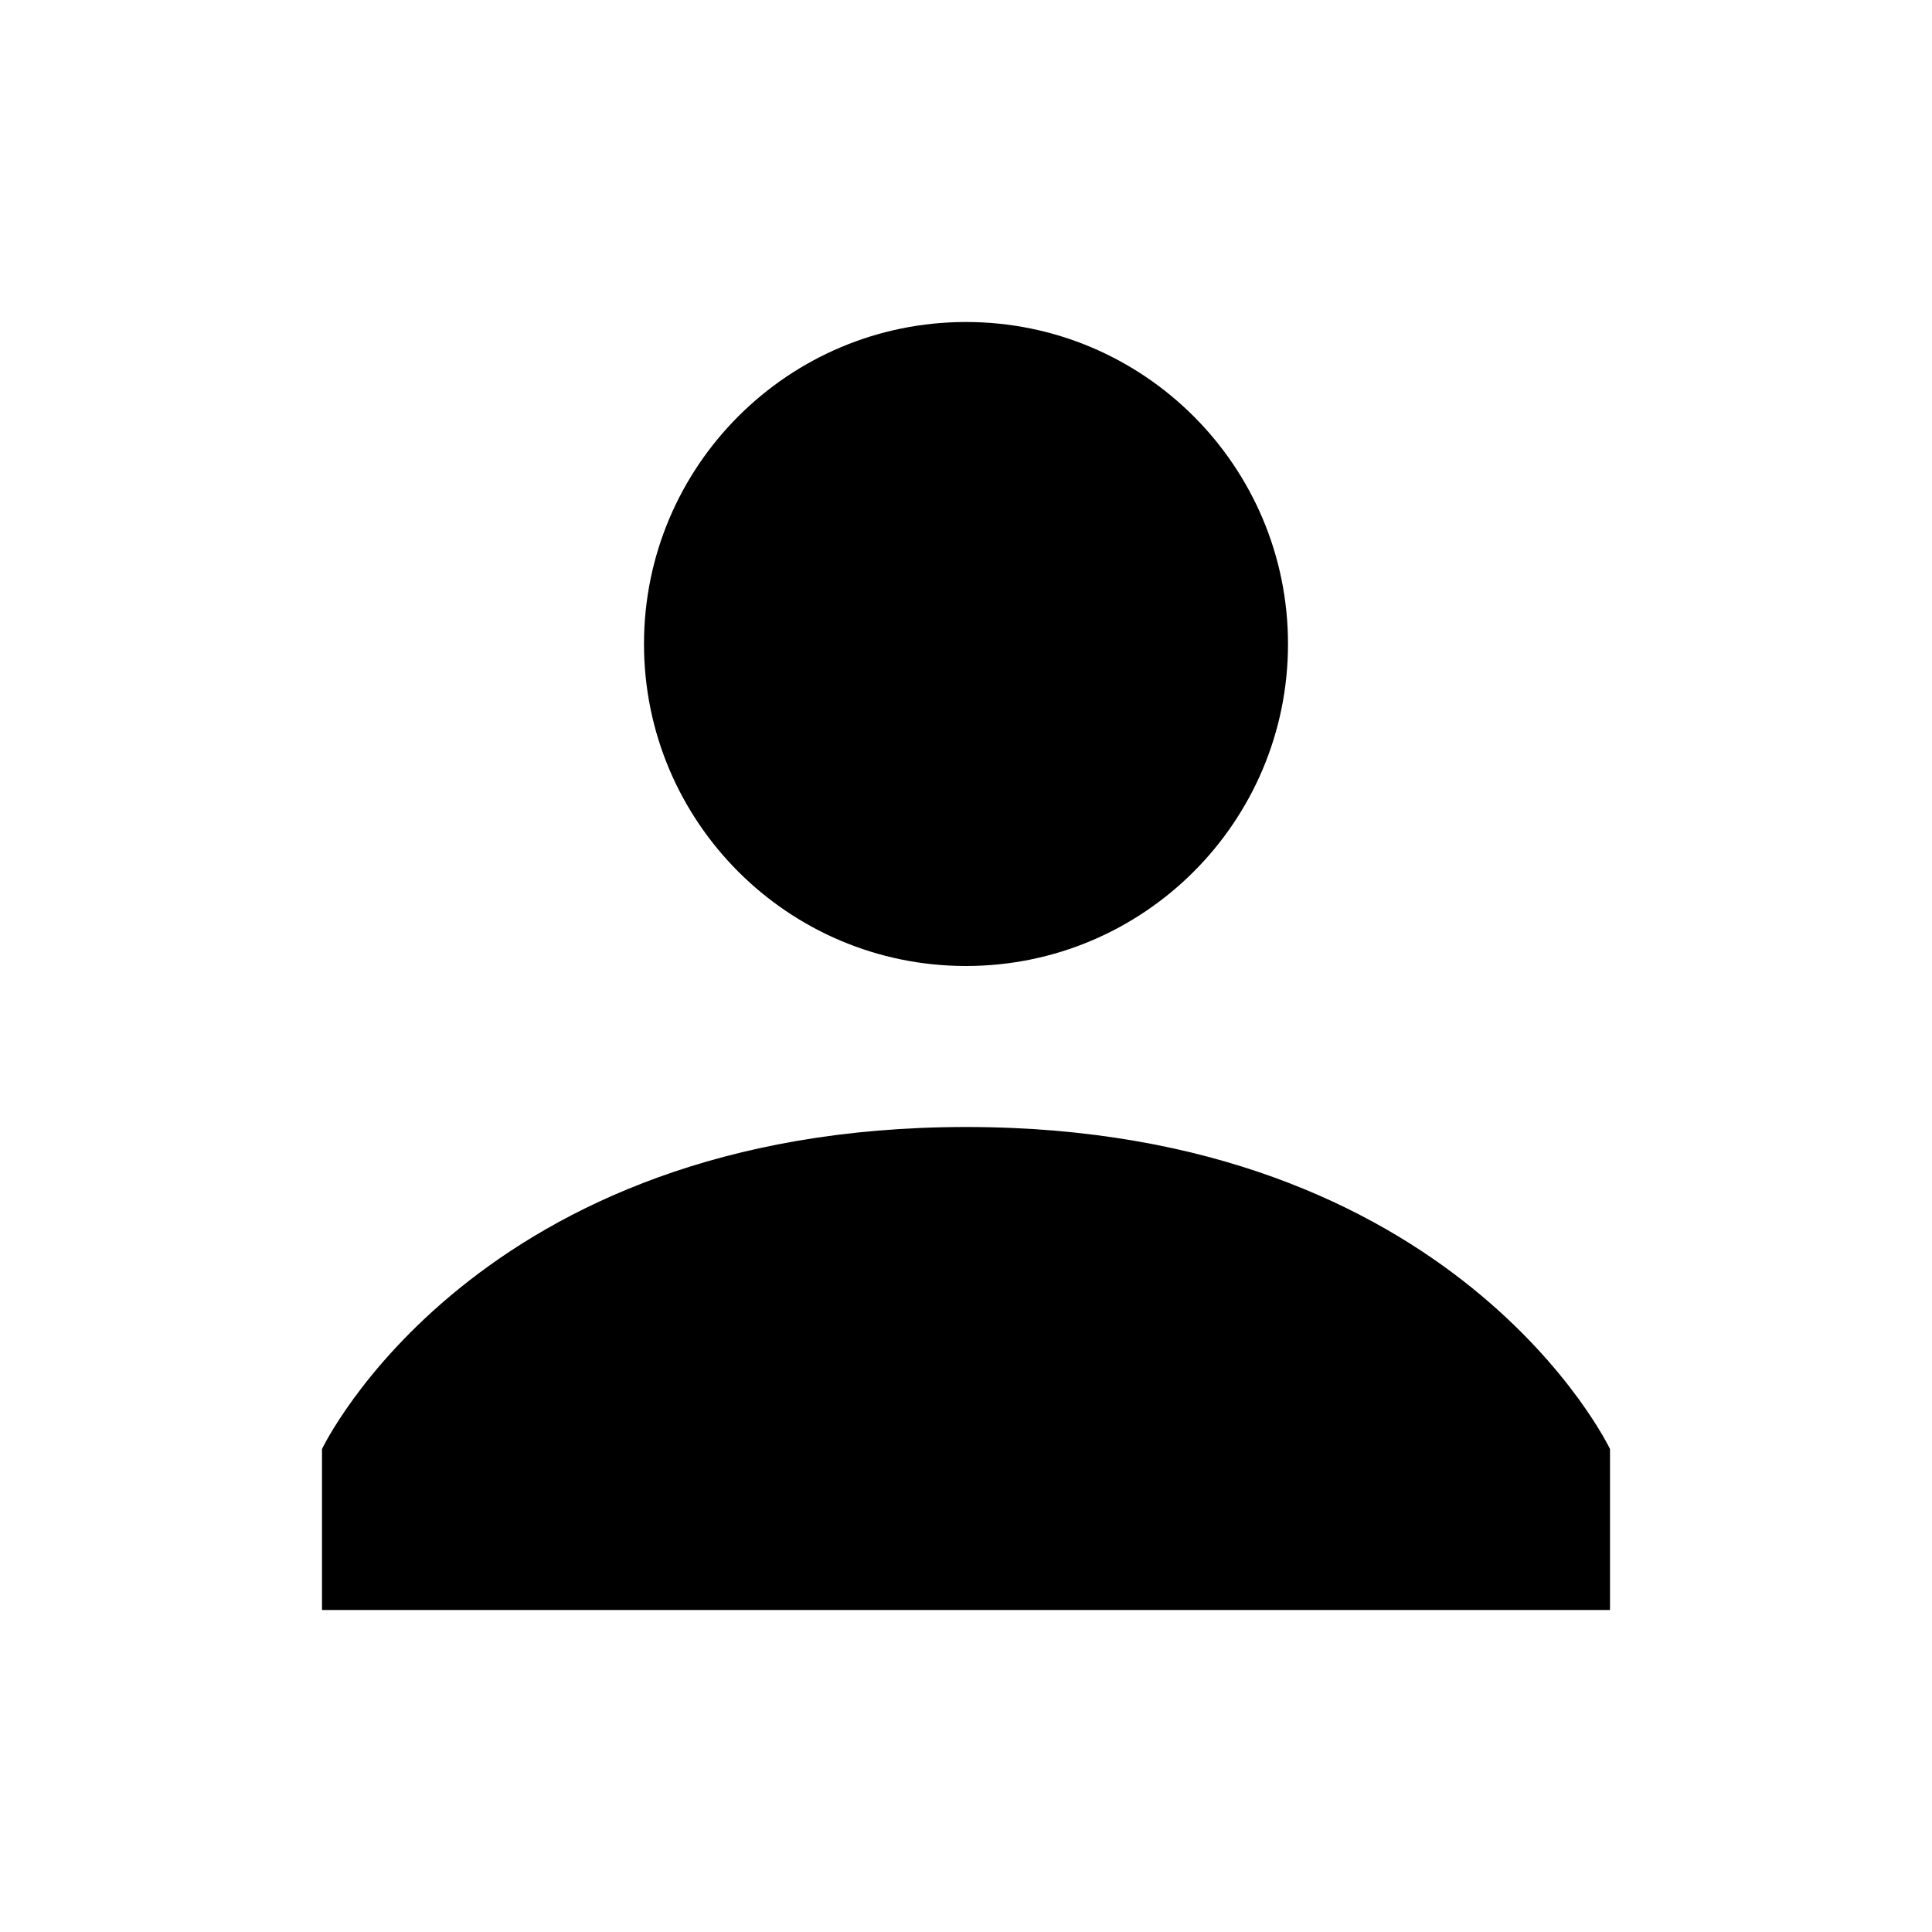
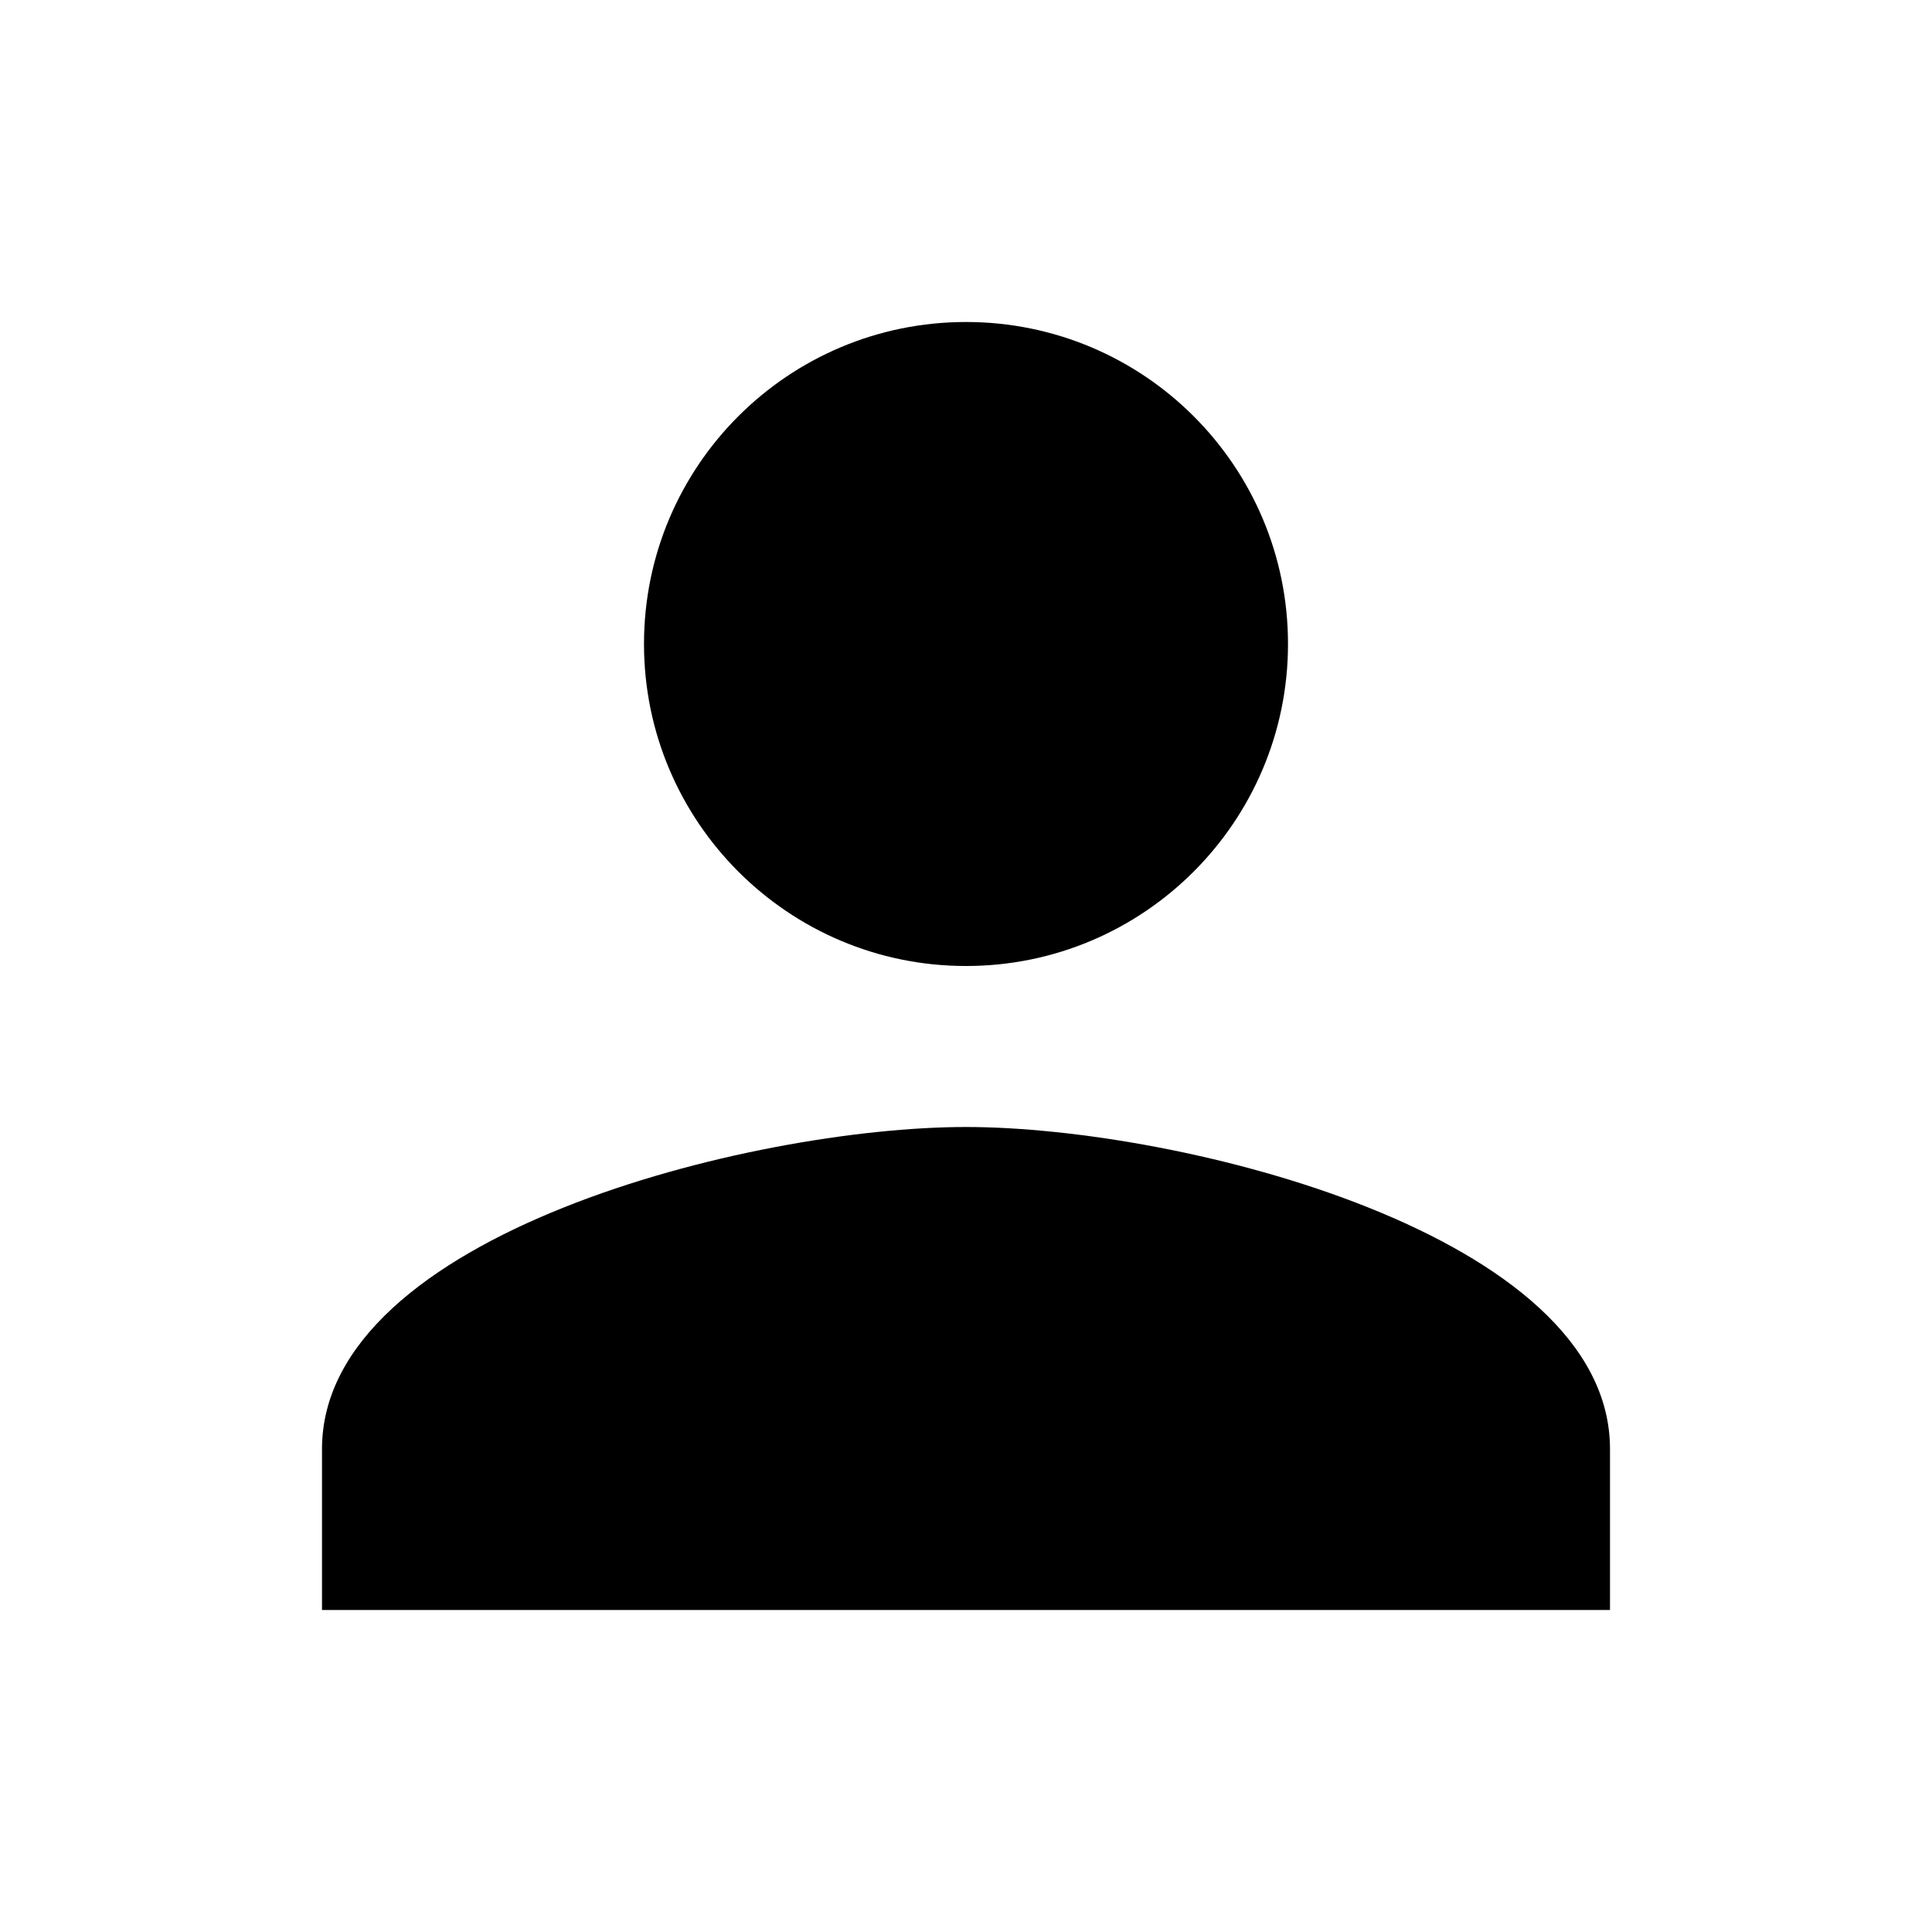
- <svg xmlns="http://www.w3.org/2000/svg" version="1" data-license="CC-BY 4.0" data-source="Netlife" viewBox="0 0 24 24">
-   <path d="M 12 4 C 9.791 4 8 5.791 8 8 C 8 10.209 9.791 12 12 12 C 14.209 12 16 10.209 16 8 C 16 5.791 14.209 4 12 4 z M 12 14 C 5.9 14 4 18 4 18 L 4 20 L 20 20 L 20 18 C 20 18 18.1 14 12 14 z" />
+ <svg xmlns="http://www.w3.org/2000/svg" data-license="CC-BY 4.0" data-source="Material Design" width="48" height="48" viewBox="0 0 48 48">
+   <path d="M24 24c4.42 0 8-3.59 8-8 0-4.42-3.58-8-8-8s-8 3.58-8 8c0 4.41 3.58 8 8 8zm0 4c-5.33 0-16 2.67-16 8v4h32v-4c0-5.33-10.67-8-16-8z" />
</svg>
